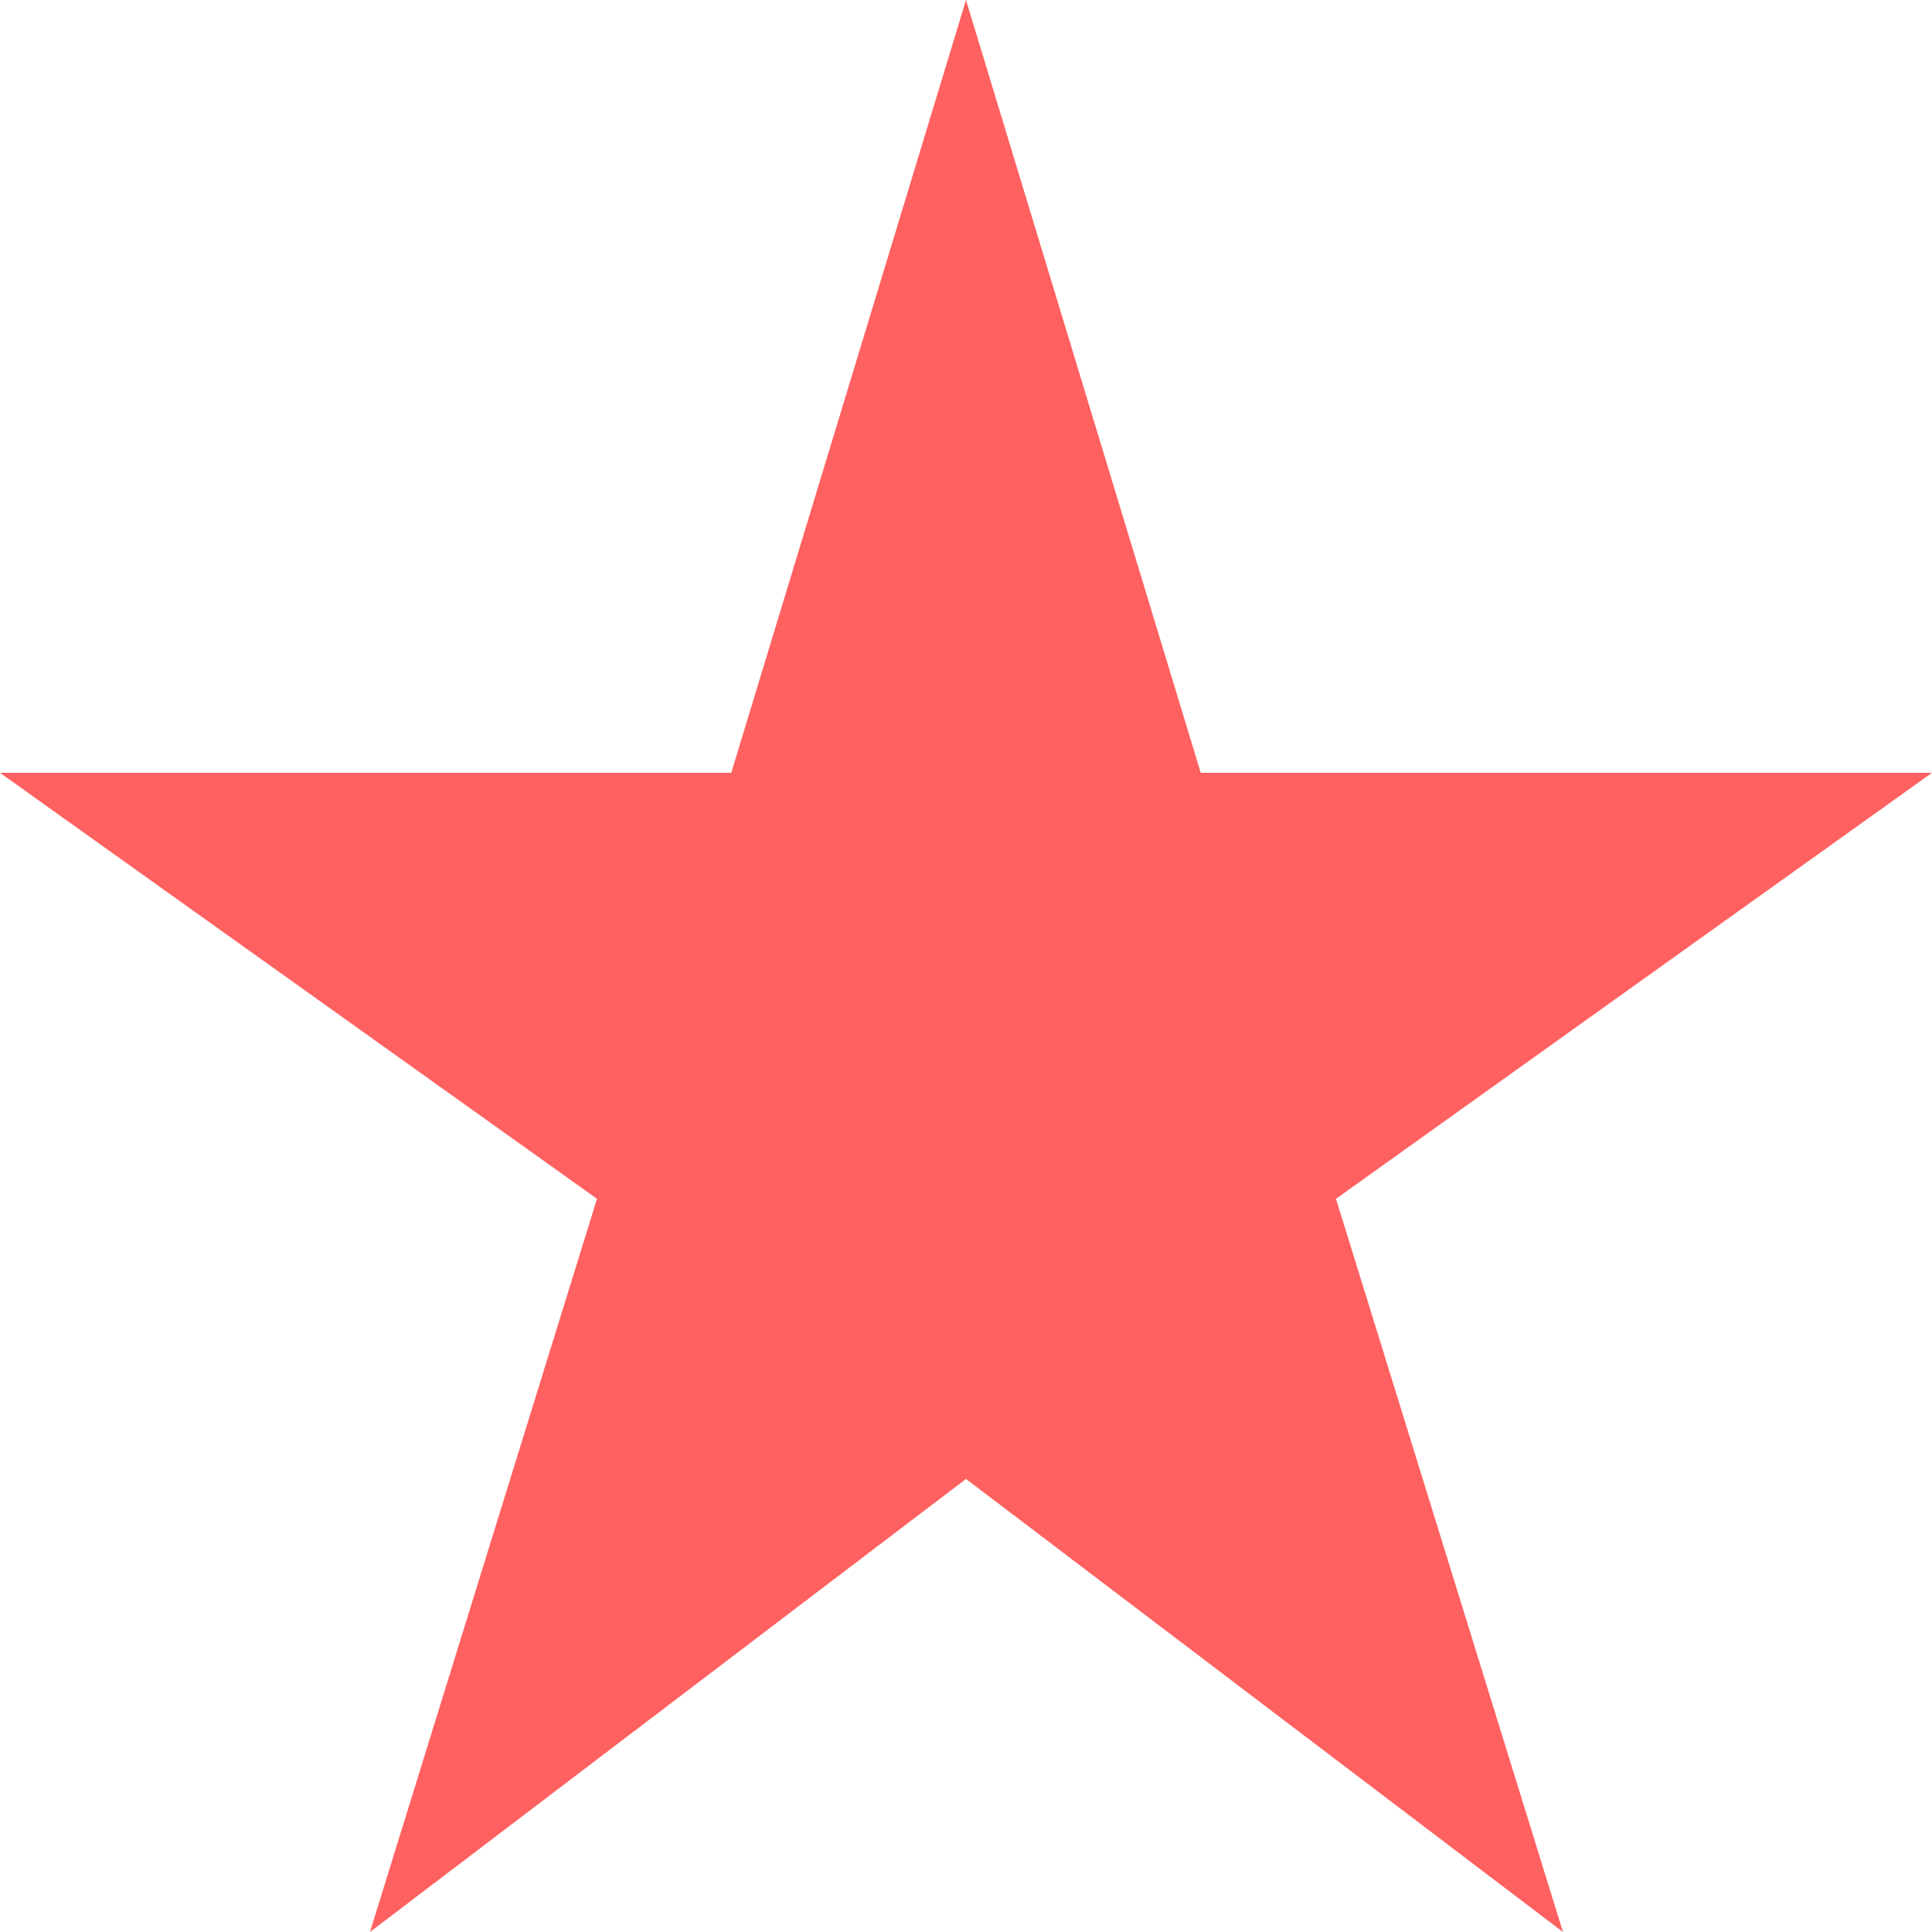
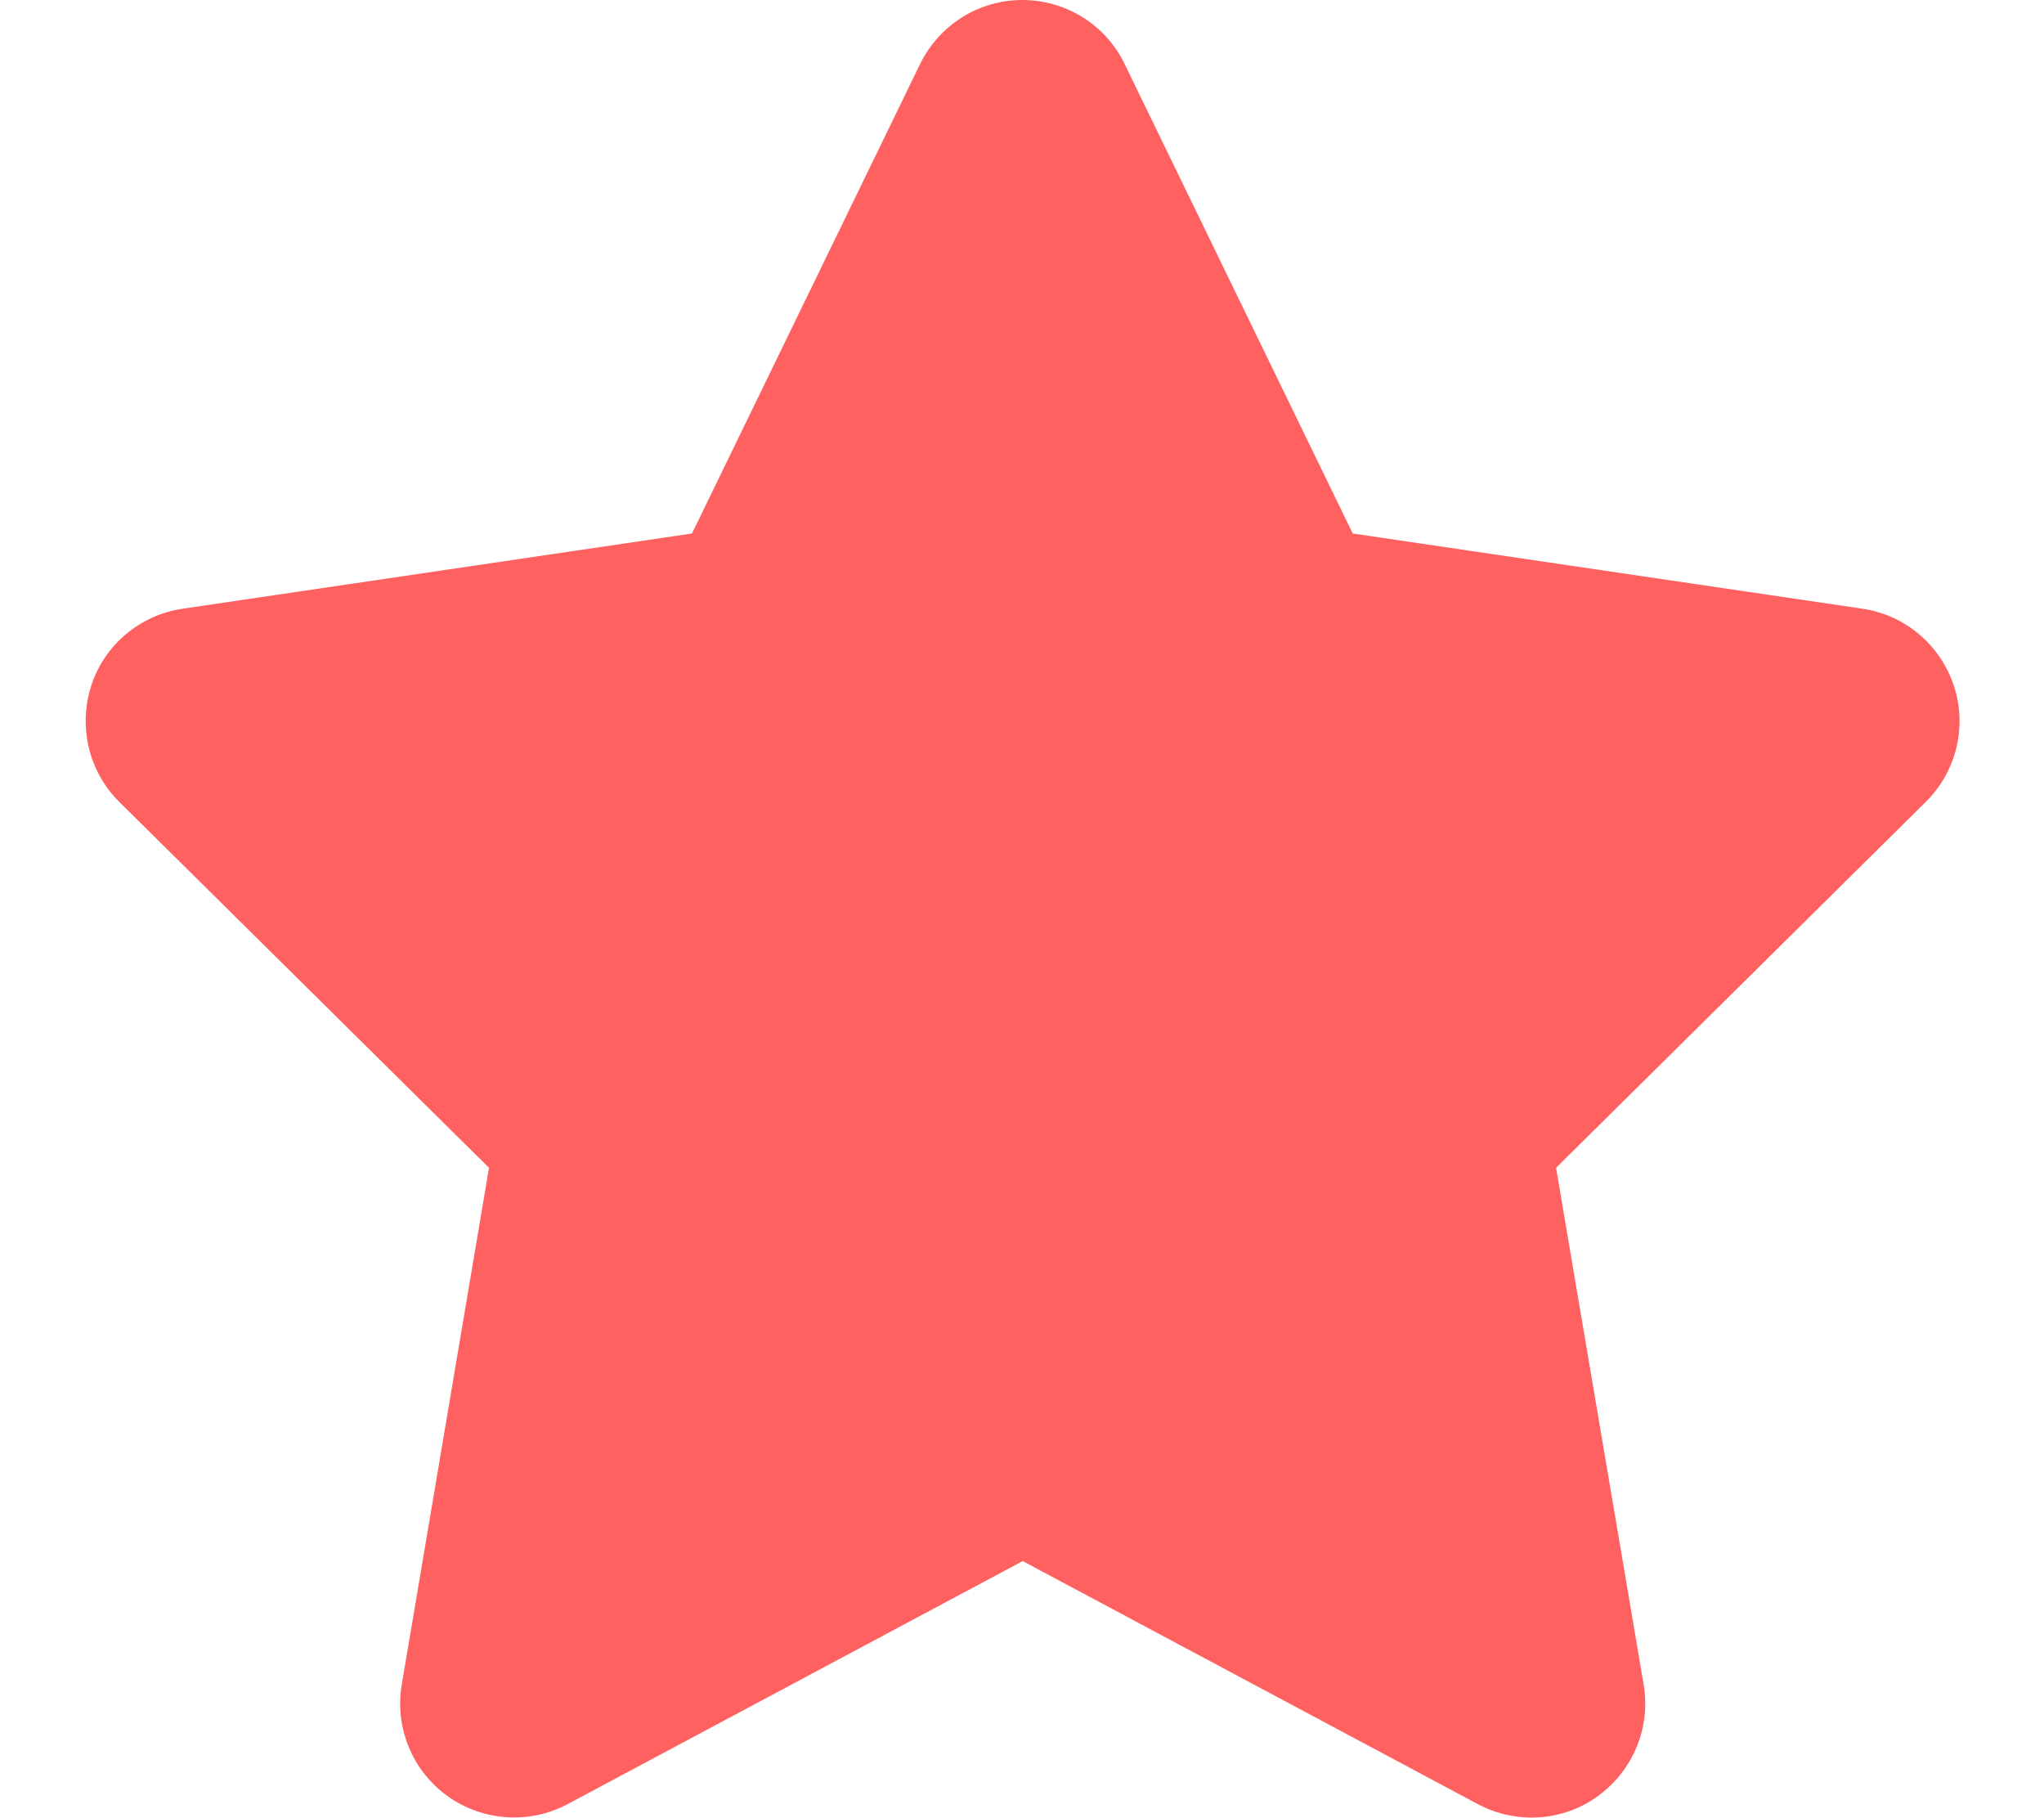
- <svg xmlns="http://www.w3.org/2000/svg" width="30" height="30" viewBox="0 0 30 30" fill="none">
-   <path d="M18.645 12L15 0L11.355 12H0L9.27 18.615L5.745 30L15 22.965L24.27 30L20.745 18.615L30 12H18.645Z" fill="#FF6060" />
+ <svg xmlns="http://www.w3.org/2000/svg" height="1em" viewBox="0 0 576 512">
+   <path d="M316.9 18C311.6 7 300.4 0 288.1 0s-23.4 7-28.8 18L195 150.3 51.4 171.5c-12 1.8-22 10.2-25.7 21.7s-.7 24.2 7.9 32.7L137.8 329 113.2 474.7c-2 12 3 24.2 12.9 31.3s23 8 33.8 2.3l128.3-68.5 128.3 68.5c10.8 5.7 23.9 4.9 33.8-2.3s14.9-19.3 12.9-31.3L438.5 329 542.7 225.9c8.6-8.5 11.7-21.2 7.9-32.7s-13.7-19.9-25.7-21.7L381.2 150.3 316.9 18z" fill="#ff6060" />
</svg>
